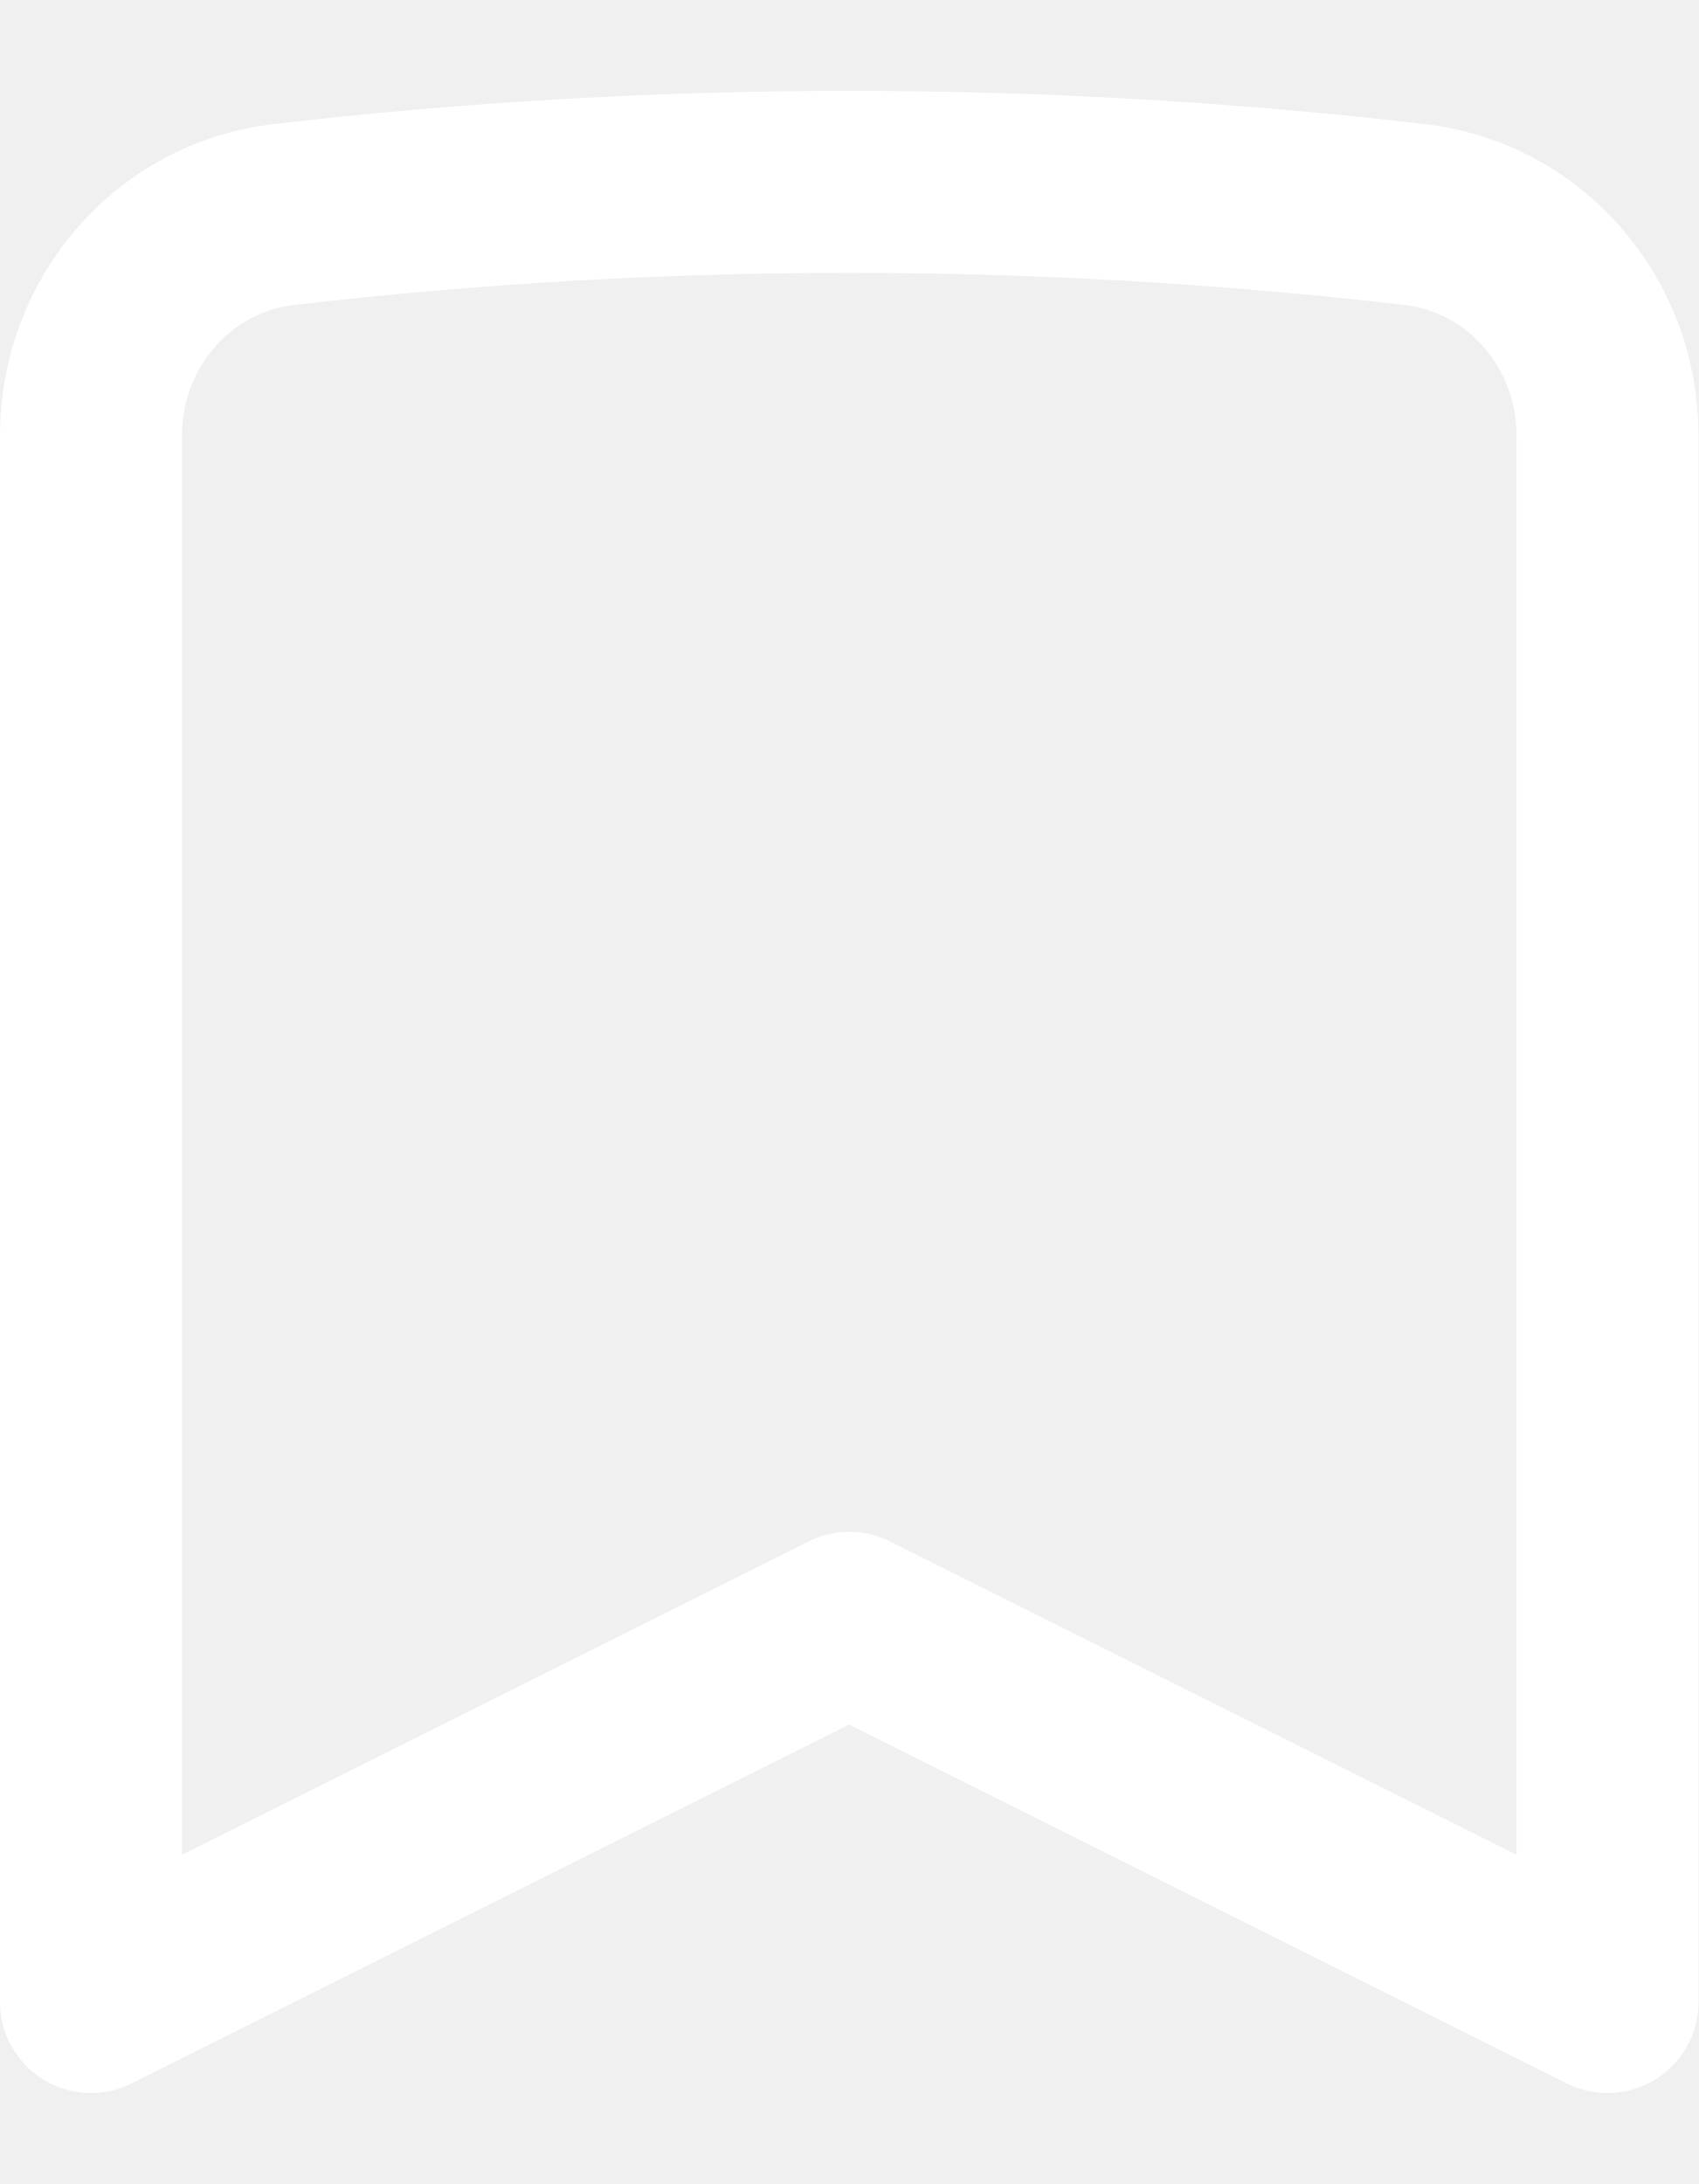
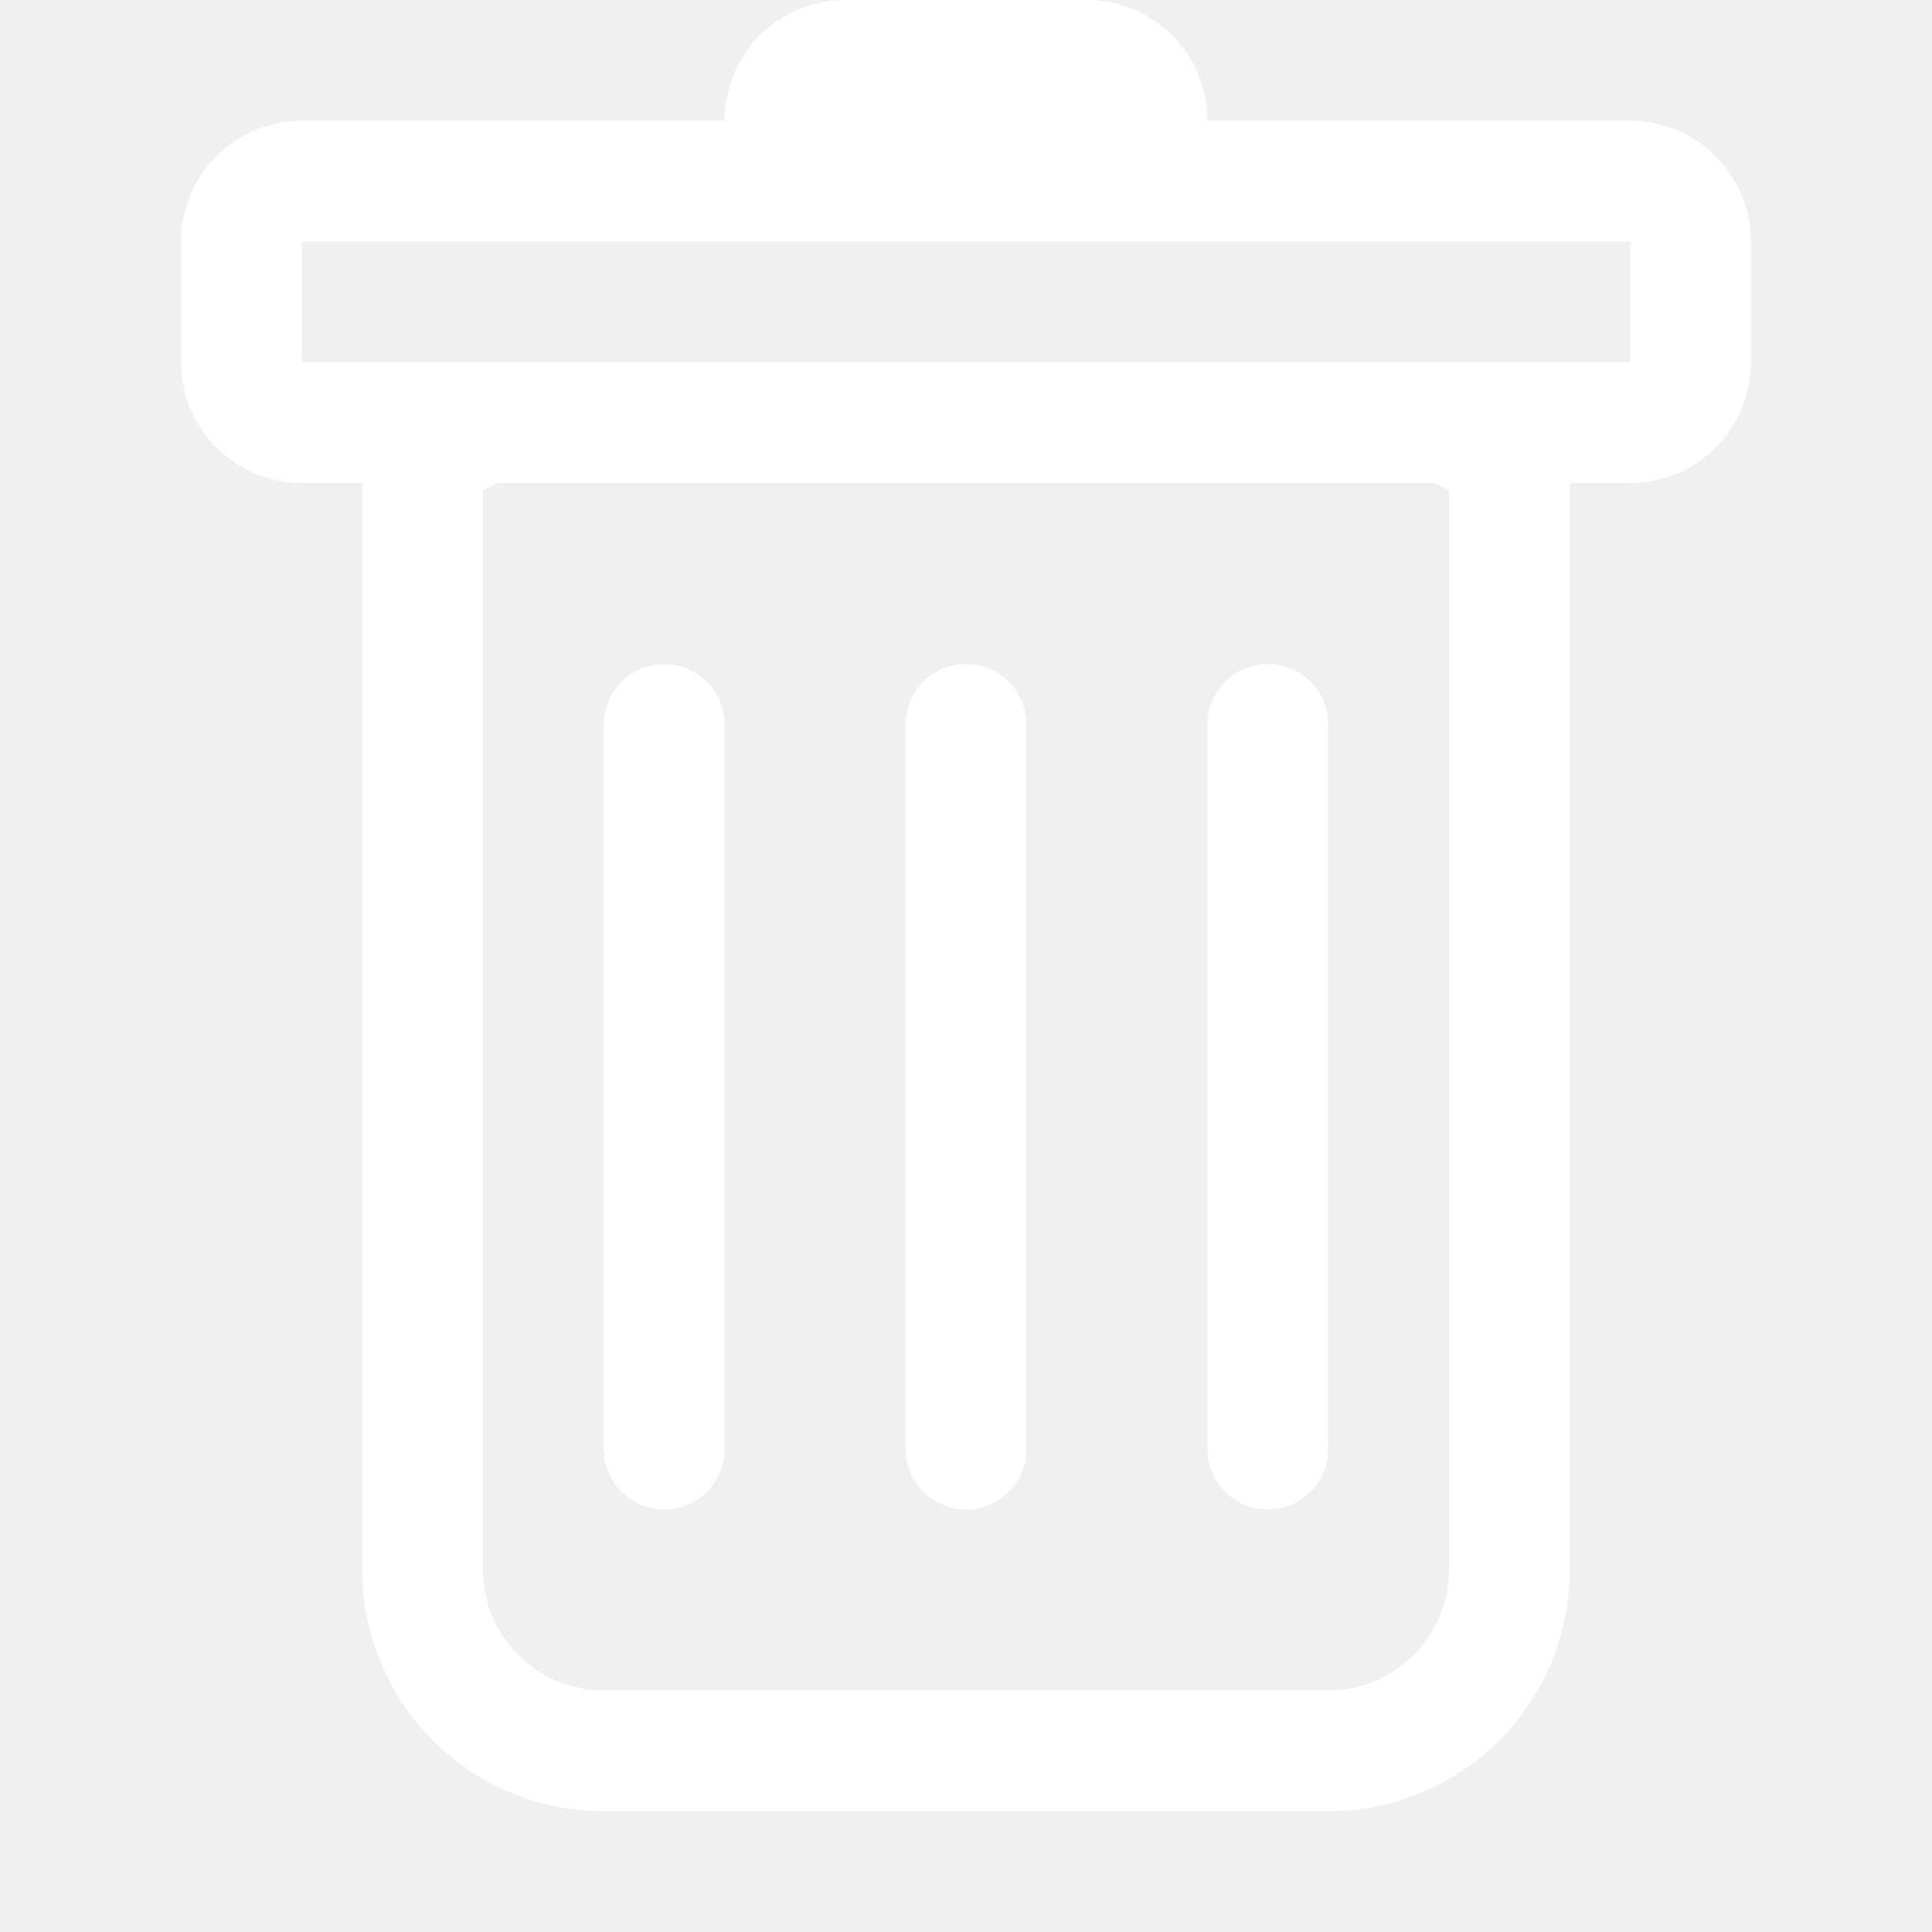
- <svg xmlns="http://www.w3.org/2000/svg" width="14" height="18" viewBox="0 0 14 18" fill="none">
-   <path d="M11.661 1.768C12.578 1.875 13.25 2.666 13.25 3.589V16.5L7 13.375L0.75 16.5V3.589C0.75 2.666 1.422 1.875 2.339 1.768C5.436 1.409 8.564 1.409 11.661 1.768Z" stroke="white" stroke-width="1.5" stroke-linecap="round" stroke-linejoin="round" />
+ <svg xmlns="http://www.w3.org/2000/svg" width="20" height="20" viewBox="0 0 20 20" fill="none">
+   <path d="M6.875 6.875C7.041 6.875 7.2 6.941 7.317 7.058C7.434 7.175 7.5 7.334 7.5 7.5V15C7.5 15.166 7.434 15.325 7.317 15.442C7.2 15.559 7.041 15.625 6.875 15.625C6.709 15.625 6.55 15.559 6.433 15.442C6.316 15.325 6.25 15.166 6.25 15V7.5C6.25 7.334 6.316 7.175 6.433 7.058C6.55 6.941 6.709 6.875 6.875 6.875ZM10 6.875C10.166 6.875 10.325 6.941 10.442 7.058C10.559 7.175 10.625 7.334 10.625 7.5V15C10.625 15.166 10.559 15.325 10.442 15.442C10.325 15.559 10.166 15.625 10 15.625C9.834 15.625 9.675 15.559 9.558 15.442C9.441 15.325 9.375 15.166 9.375 15V7.5C9.375 7.334 9.441 7.175 9.558 7.058C9.675 6.941 9.834 6.875 10 6.875ZM13.75 7.5C13.75 7.334 13.684 7.175 13.567 7.058C13.45 6.941 13.291 6.875 13.125 6.875C12.959 6.875 12.8 6.941 12.683 7.058C12.566 7.175 12.5 7.334 12.5 7.5V15C12.5 15.166 12.566 15.325 12.683 15.442C12.8 15.559 12.959 15.625 13.125 15.625C13.291 15.625 13.45 15.559 13.567 15.442C13.684 15.325 13.75 15.166 13.75 15V7.5Z" fill="white" />
+   <path d="M18.125 3.75C18.125 4.082 17.993 4.399 17.759 4.634C17.524 4.868 17.206 5 16.875 5H16.25V16.25C16.25 16.913 15.987 17.549 15.518 18.018C15.049 18.487 14.413 18.75 13.75 18.75H6.25C5.587 18.75 4.951 18.487 4.482 18.018C4.013 17.549 3.75 16.913 3.75 16.25V5H3.125C2.793 5 2.476 4.868 2.241 4.634C2.007 4.399 1.875 4.082 1.875 3.75V2.5C1.875 2.168 2.007 1.851 2.241 1.616C2.476 1.382 2.793 1.25 3.125 1.25H7.5C7.5 0.918 7.632 0.601 7.866 0.366C8.101 0.132 8.418 0 8.75 0L11.25 0C11.582 0 11.899 0.132 12.134 0.366C12.368 0.601 12.5 0.918 12.5 1.25H16.875C17.206 1.25 17.524 1.382 17.759 1.616C17.993 1.851 18.125 2.168 18.125 2.5V3.75ZM5.147 5L5 5.074V16.25C5 16.581 5.132 16.899 5.366 17.134C5.601 17.368 5.918 17.5 6.25 17.5H13.75C14.082 17.5 14.399 17.368 14.634 17.134C14.868 16.899 15 16.581 15 16.25V5.074L14.852 5H5.147ZM3.125 3.75H16.875V2.5H3.125V3.75Z" fill="white" />
</svg>
